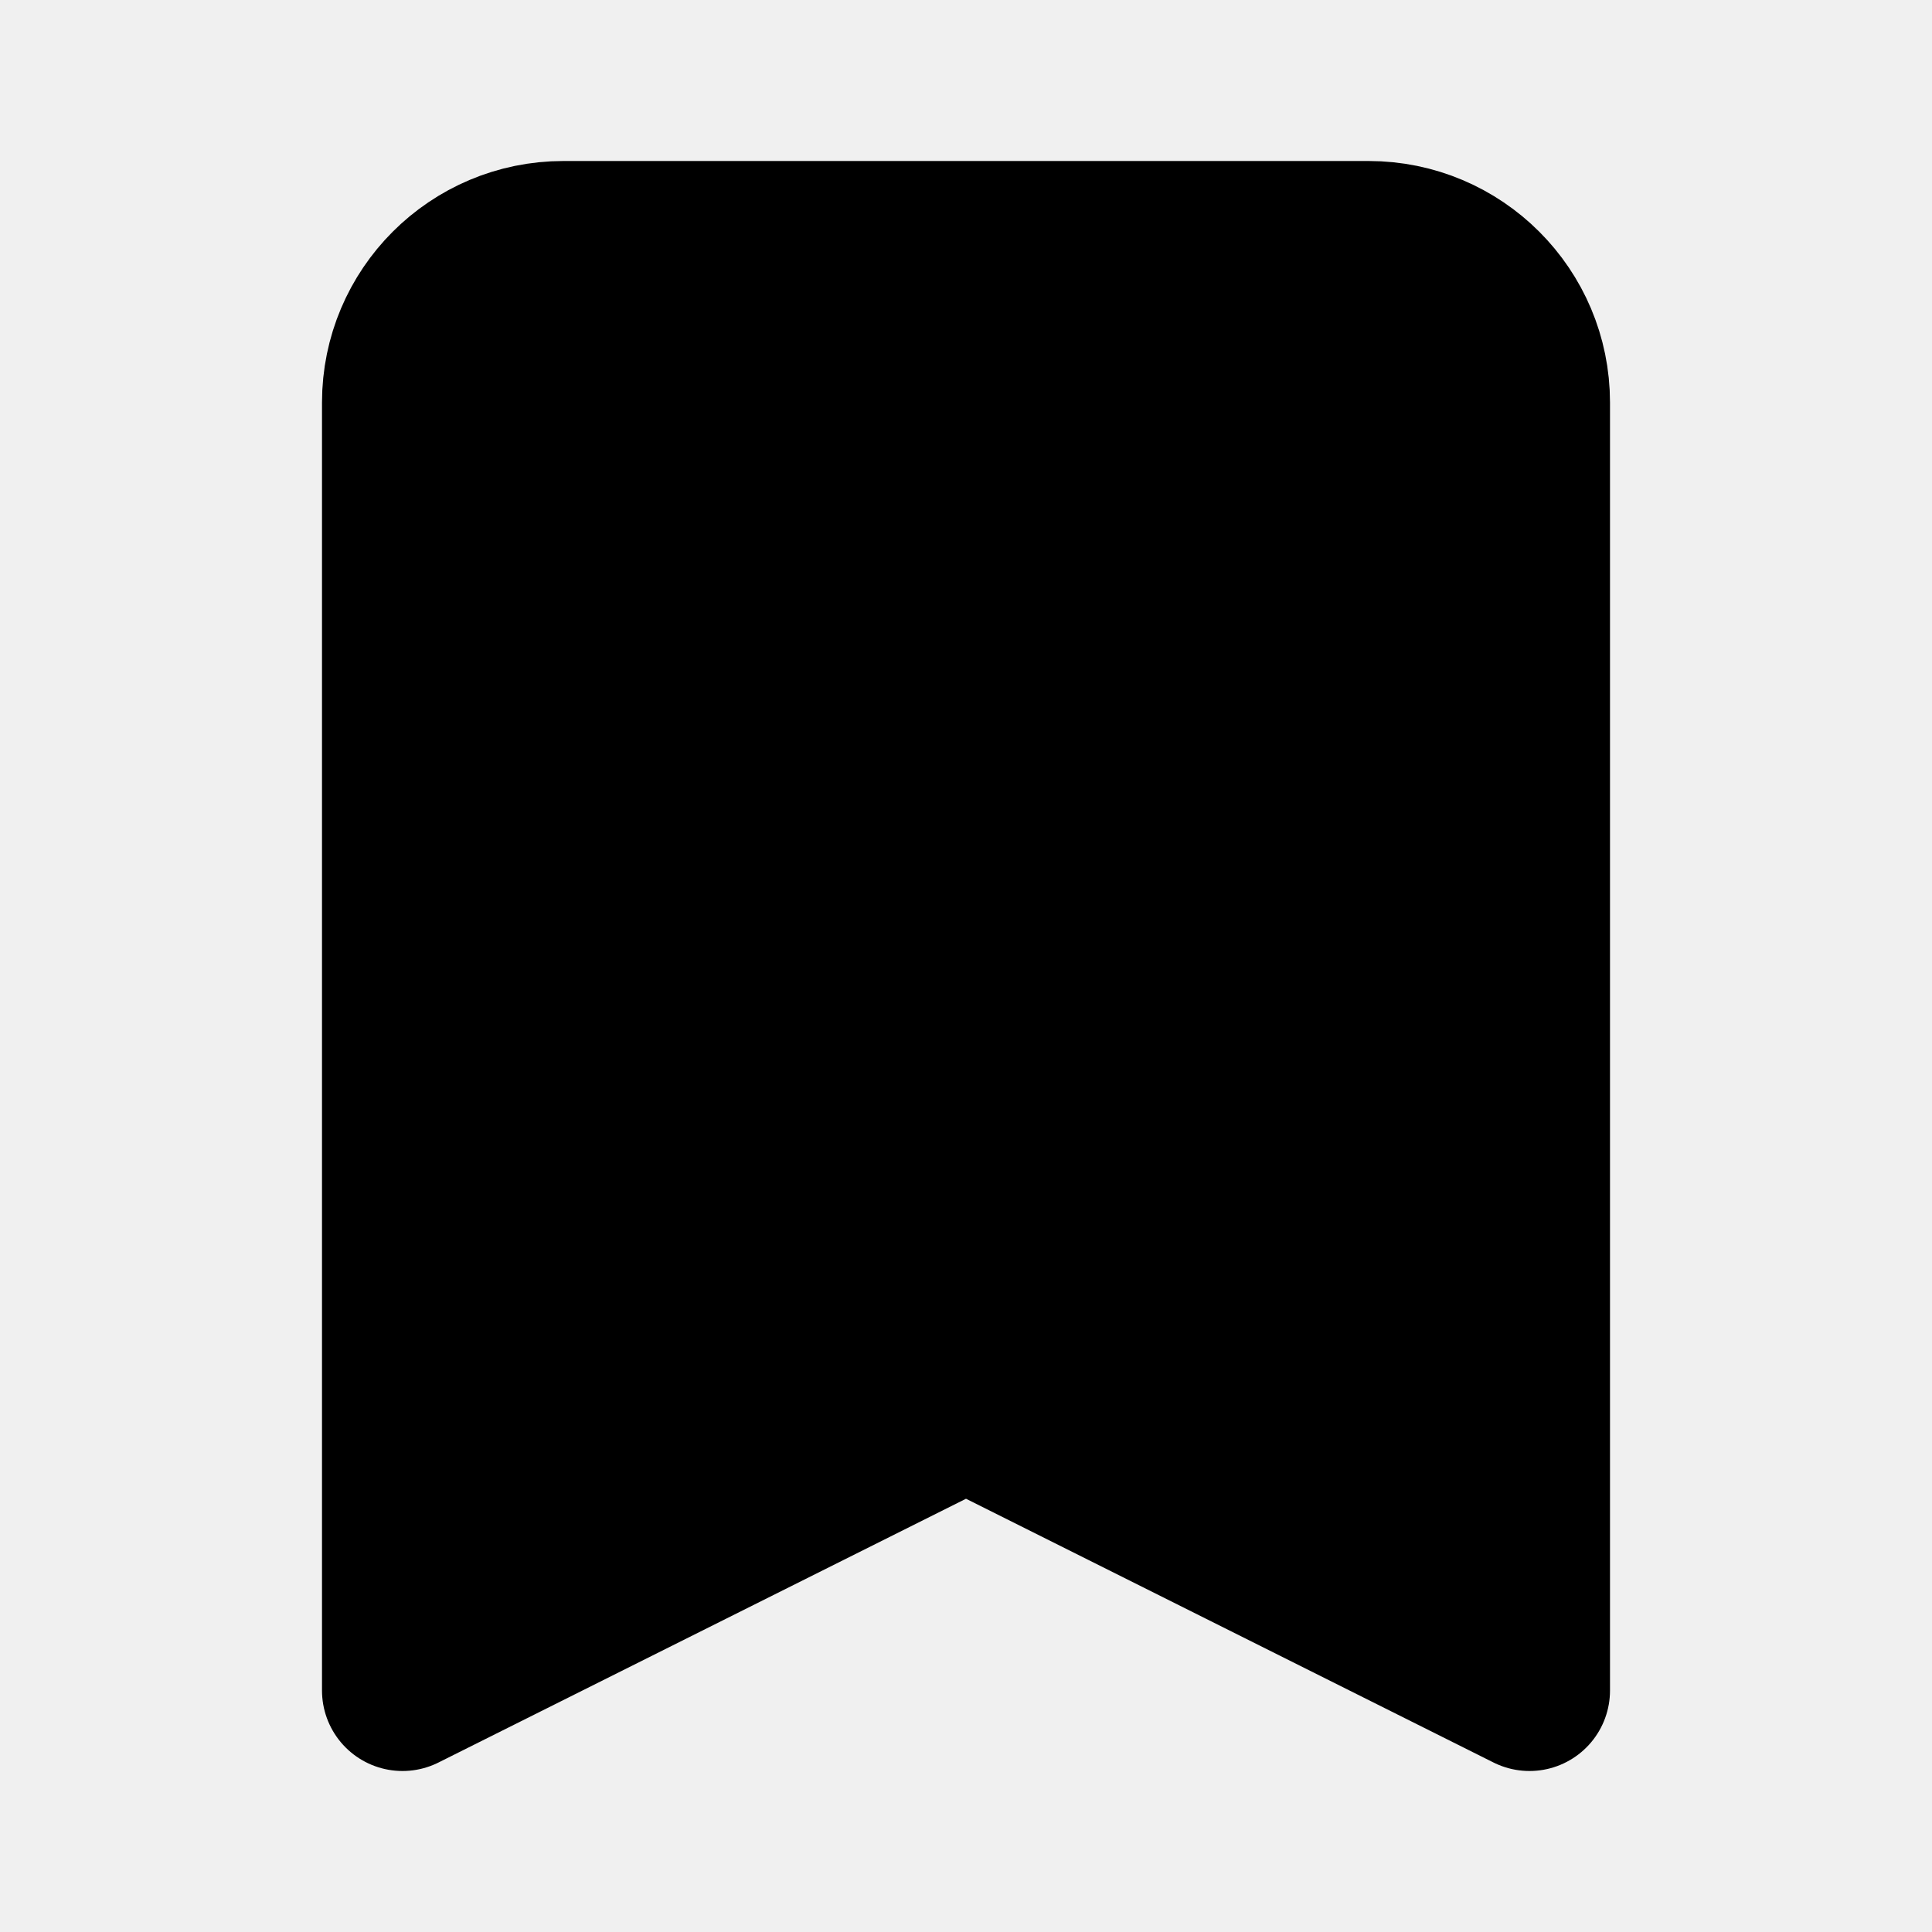
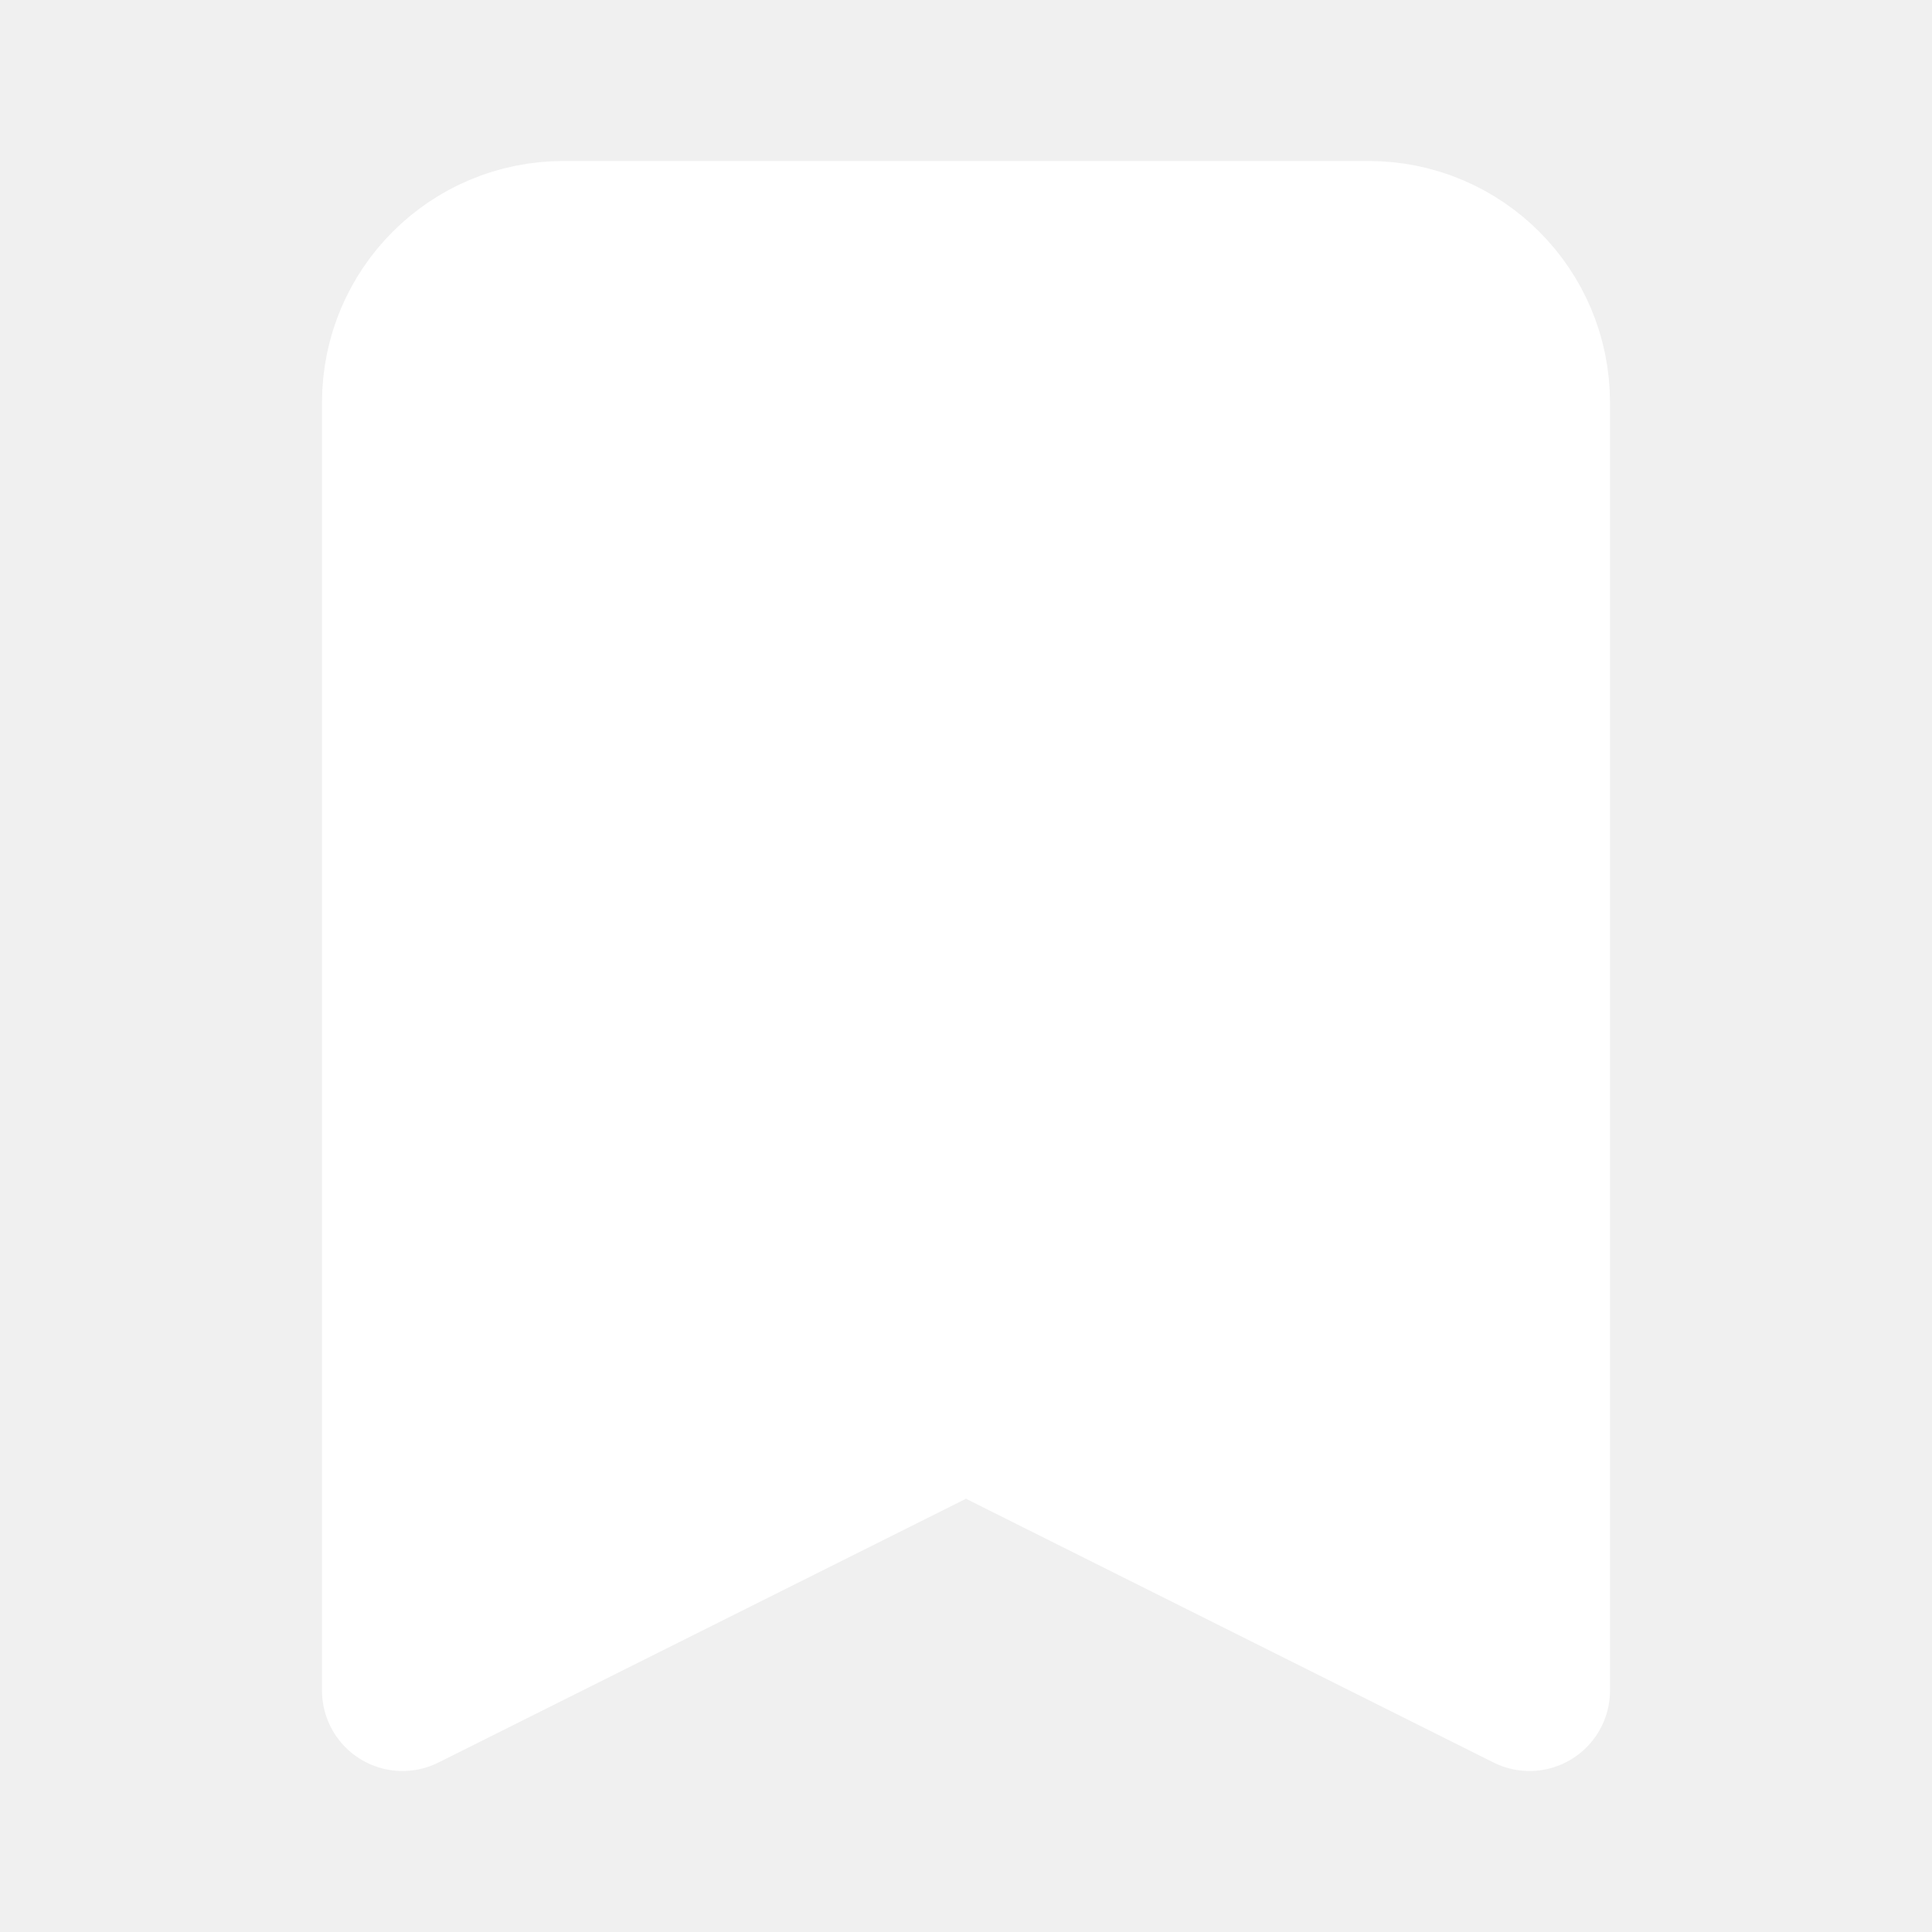
- <svg xmlns="http://www.w3.org/2000/svg" width="24" height="24" viewBox="0 0 24 24" fill="fill">
-   <path d="M5 5C5 3.895 5.895 3 7 3H17C18.105 3 19 3.895 19 5V21L12 17.5L5 21V5Z" stroke="black" stroke-width="2" stroke-linecap="round" stroke-linejoin="round" />
+ <svg xmlns="http://www.w3.org/2000/svg" width="24" height="24" viewBox="0 0 24 24" fill="#fff">
+   <path d="M5 5C5 3.895 5.895 3 7 3H17C18.105 3 19 3.895 19 5V21L12 17.5L5 21V5Z" stroke="white" stroke-width="2" stroke-linecap="round" stroke-linejoin="round" />
</svg>
